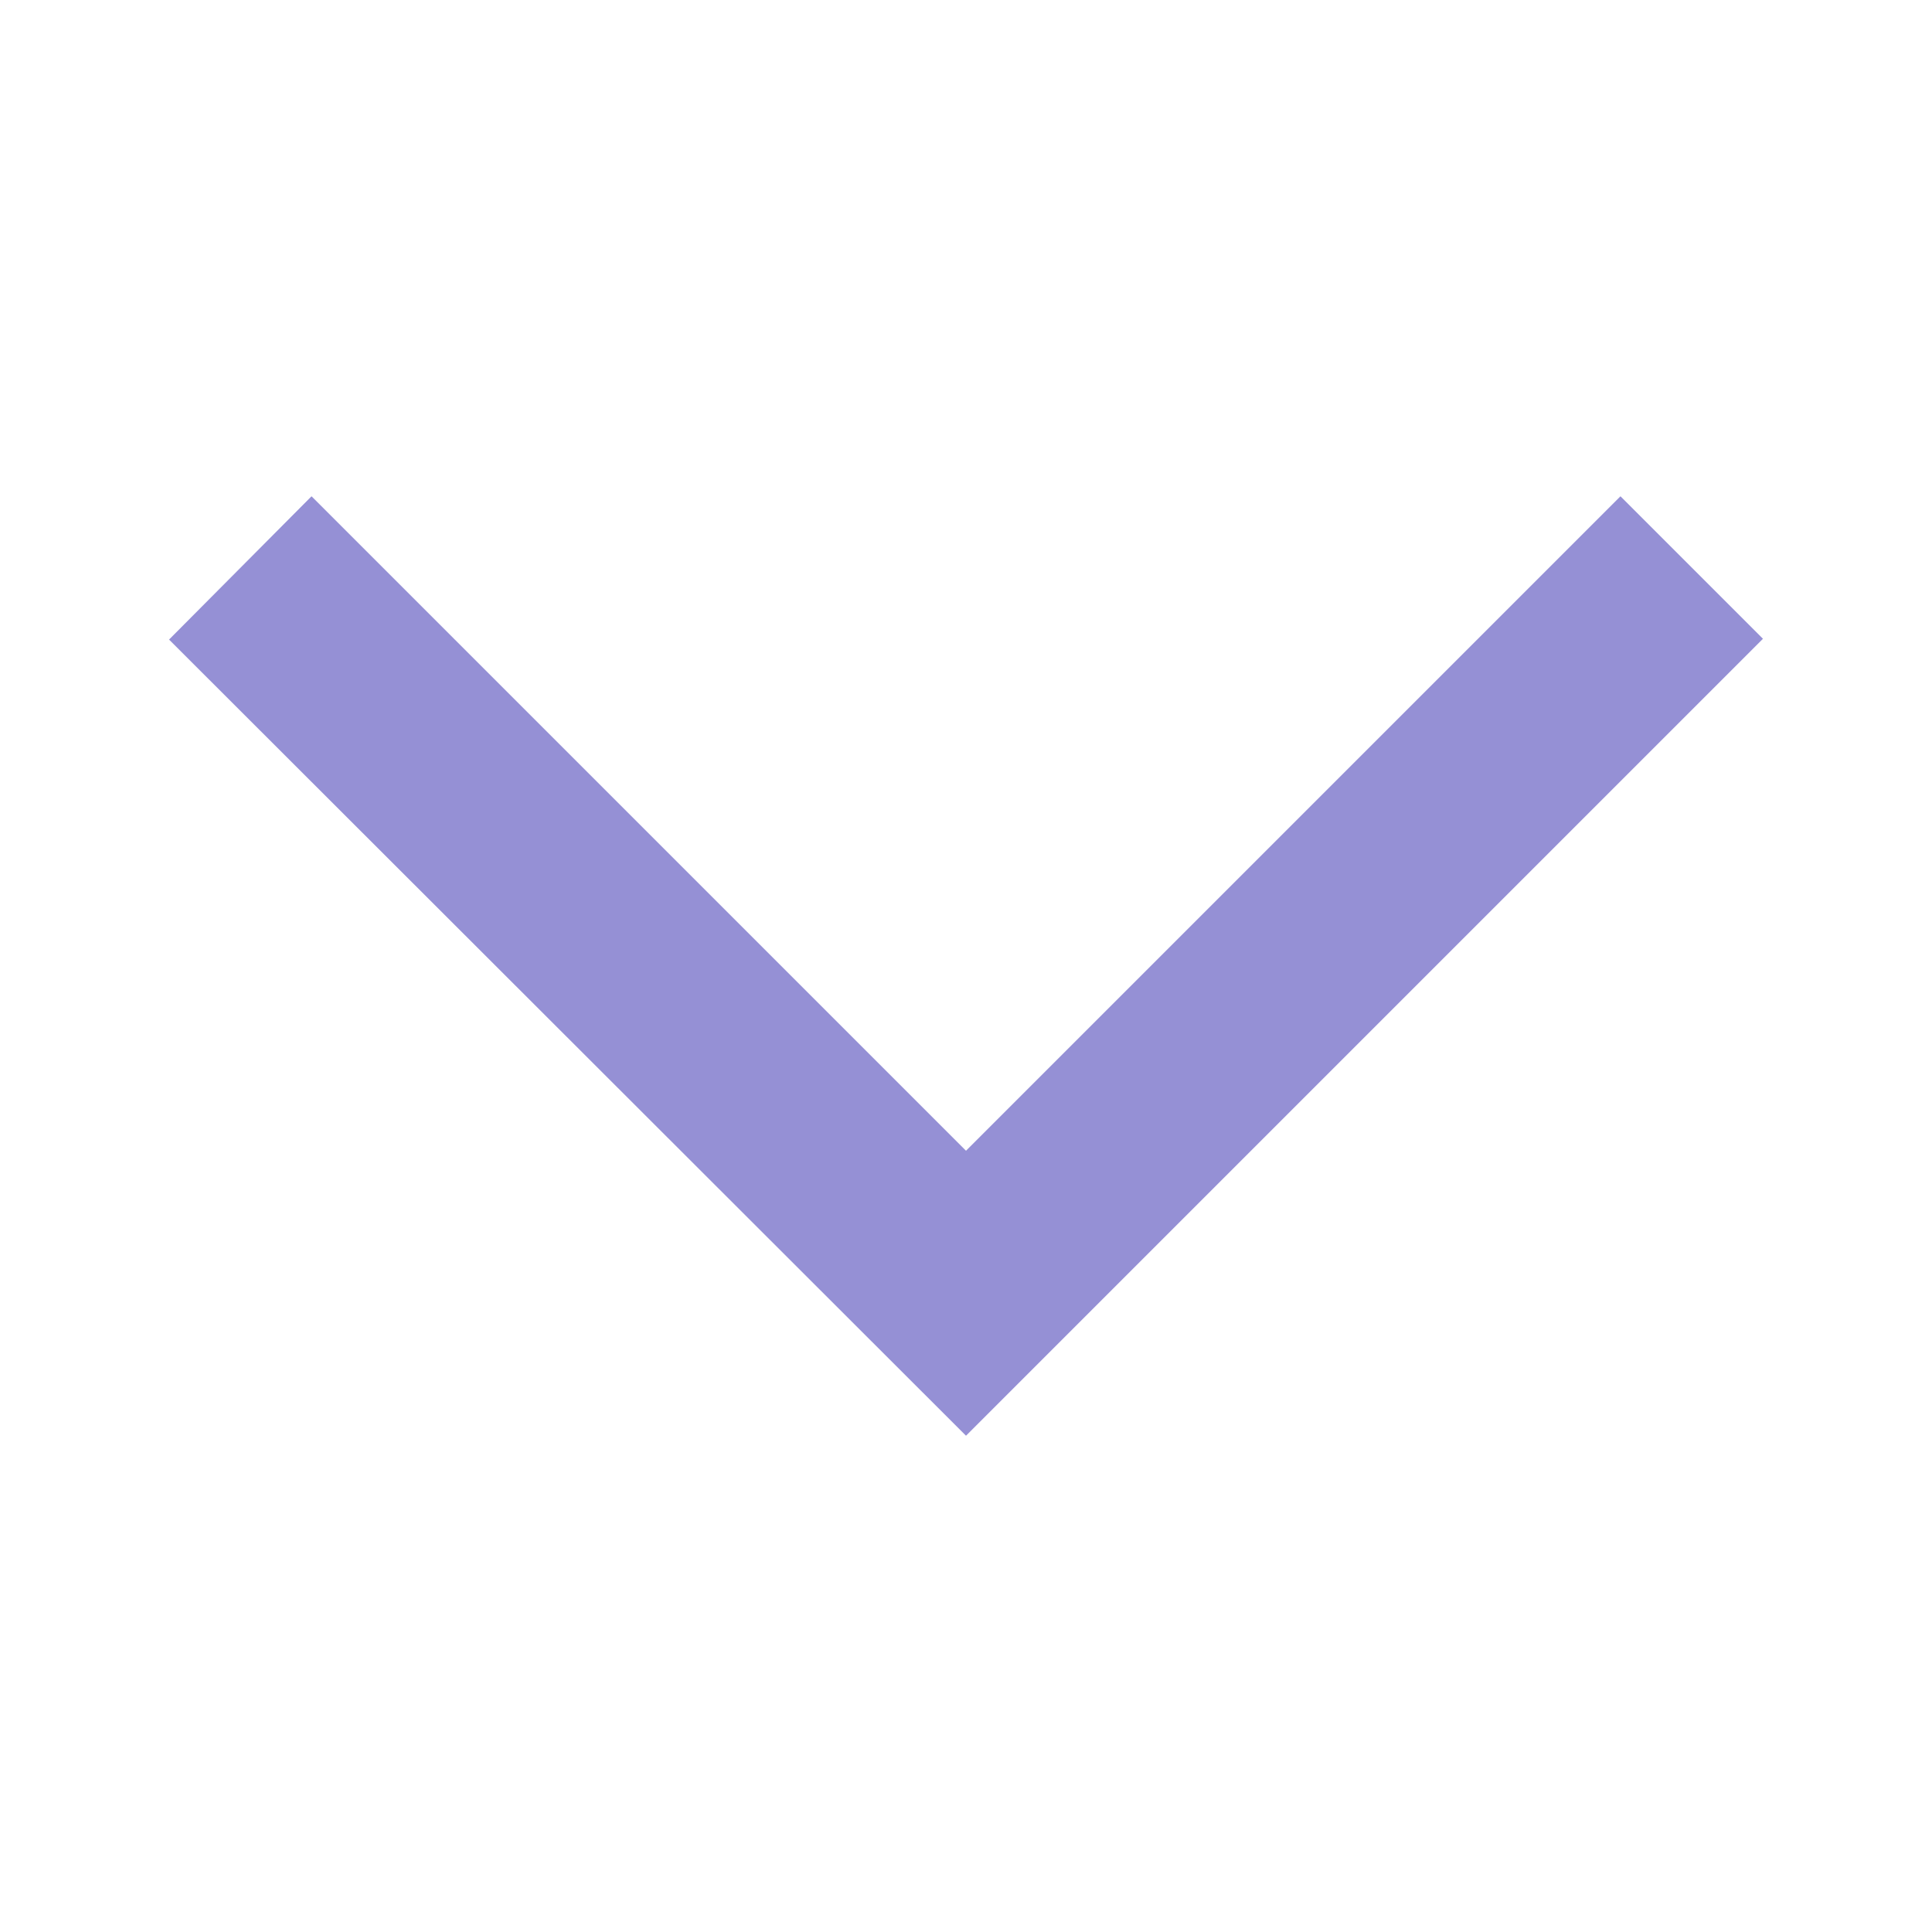
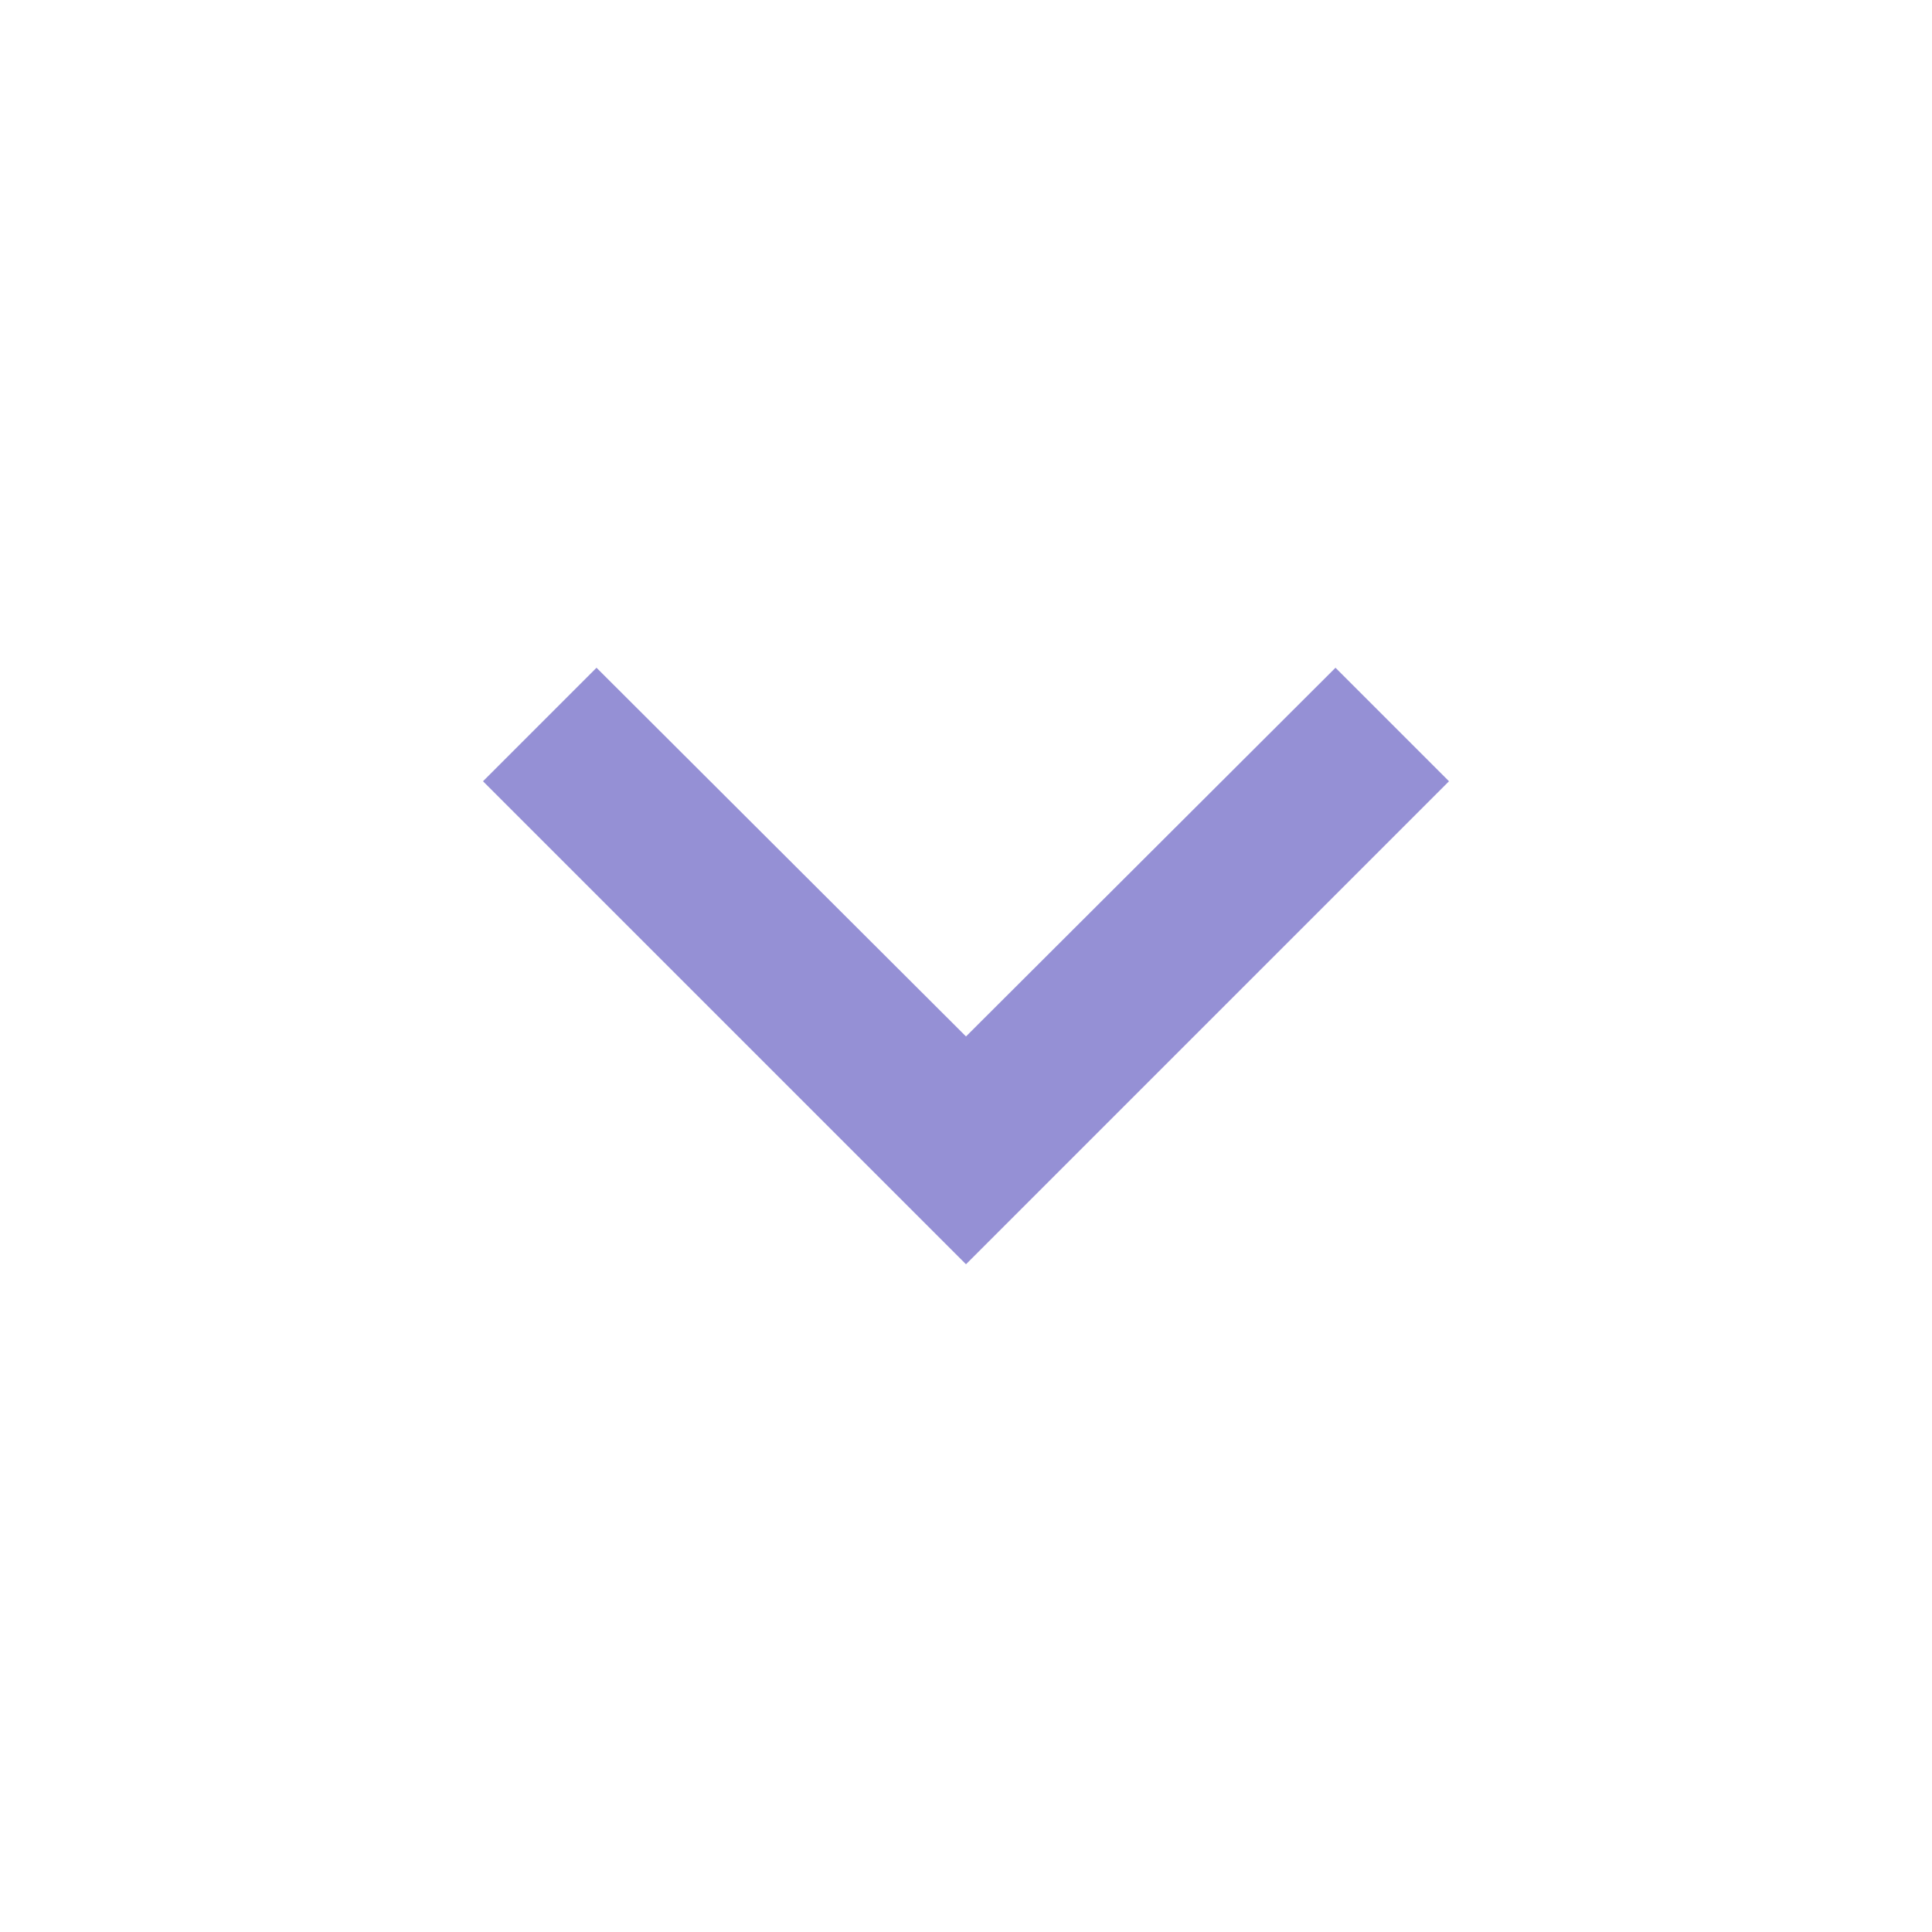
<svg xmlns="http://www.w3.org/2000/svg" width="24" height="24" viewBox="0 0 24 24" fill="none">
-   <path d="M3.87 6.165L2.1 7.945L12 17.835L21.9 7.935L20.13 6.165L12 14.295L3.87 6.165Z" fill="#9590d5" />
+   <path d="M16.59 8.295L12 12.875L7.41 8.295L6 9.705L12 15.705L18 9.705L16.59 8.295Z" fill="#9590d5" />
</svg>
